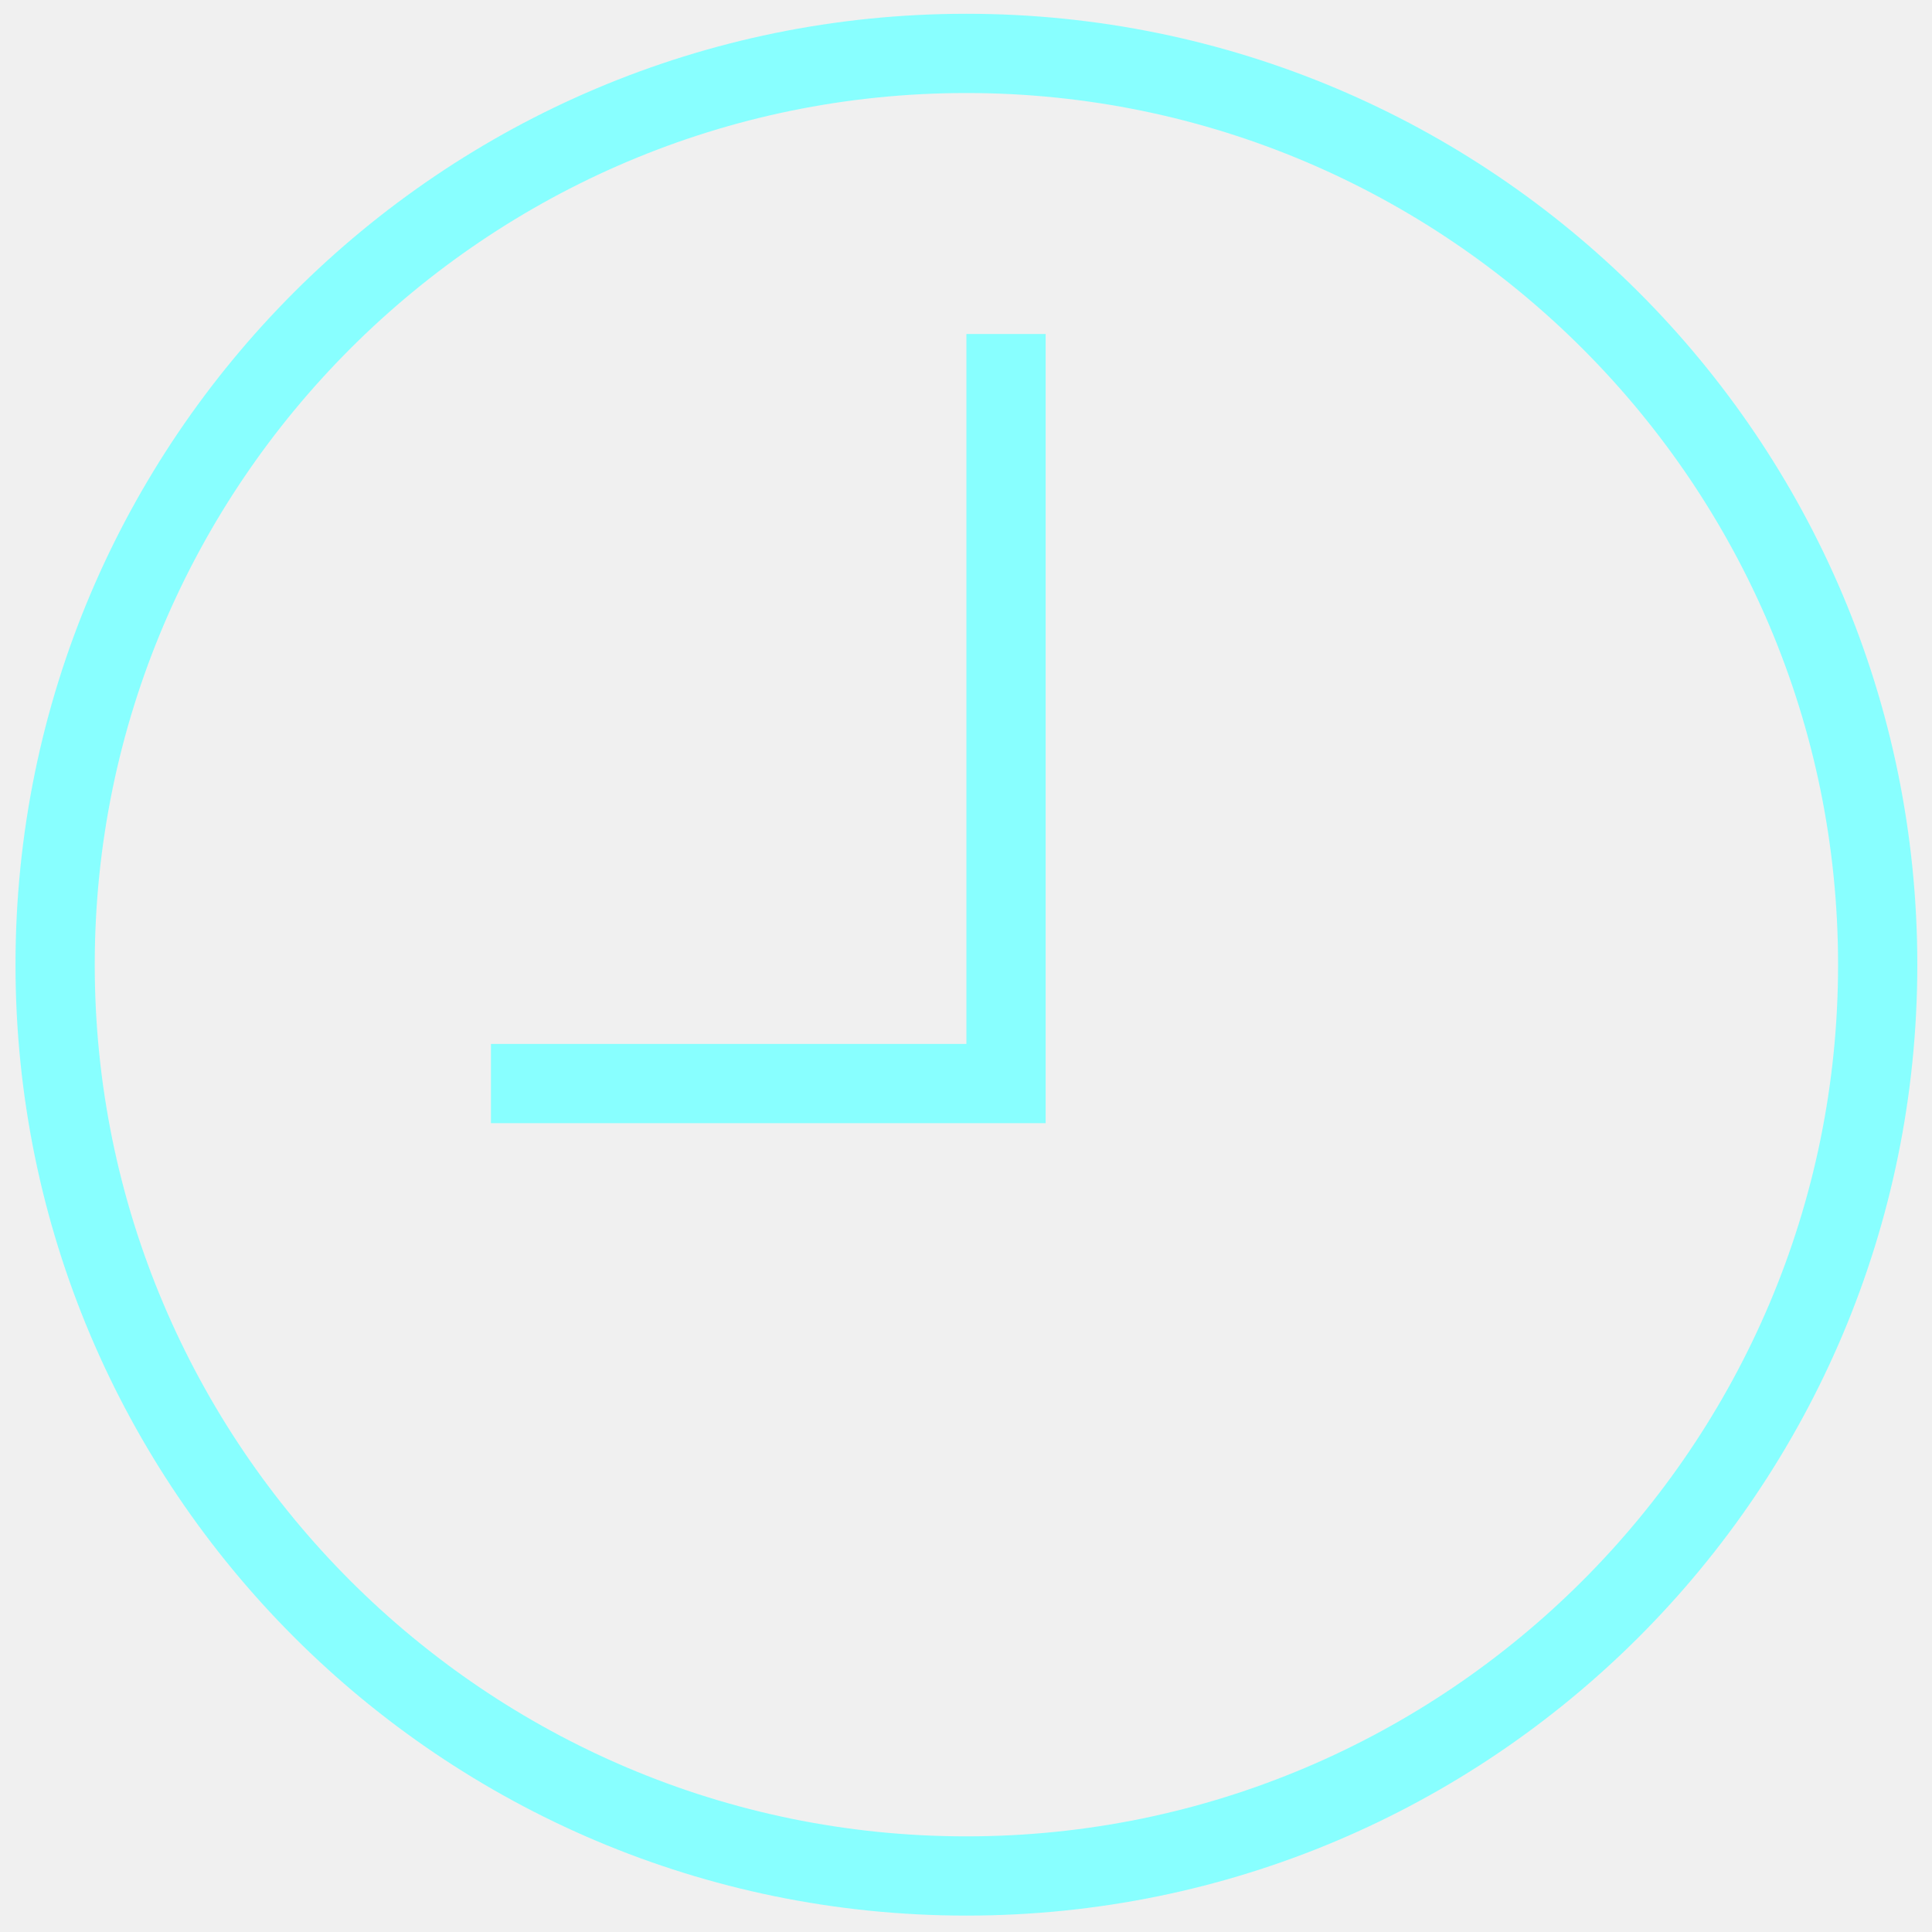
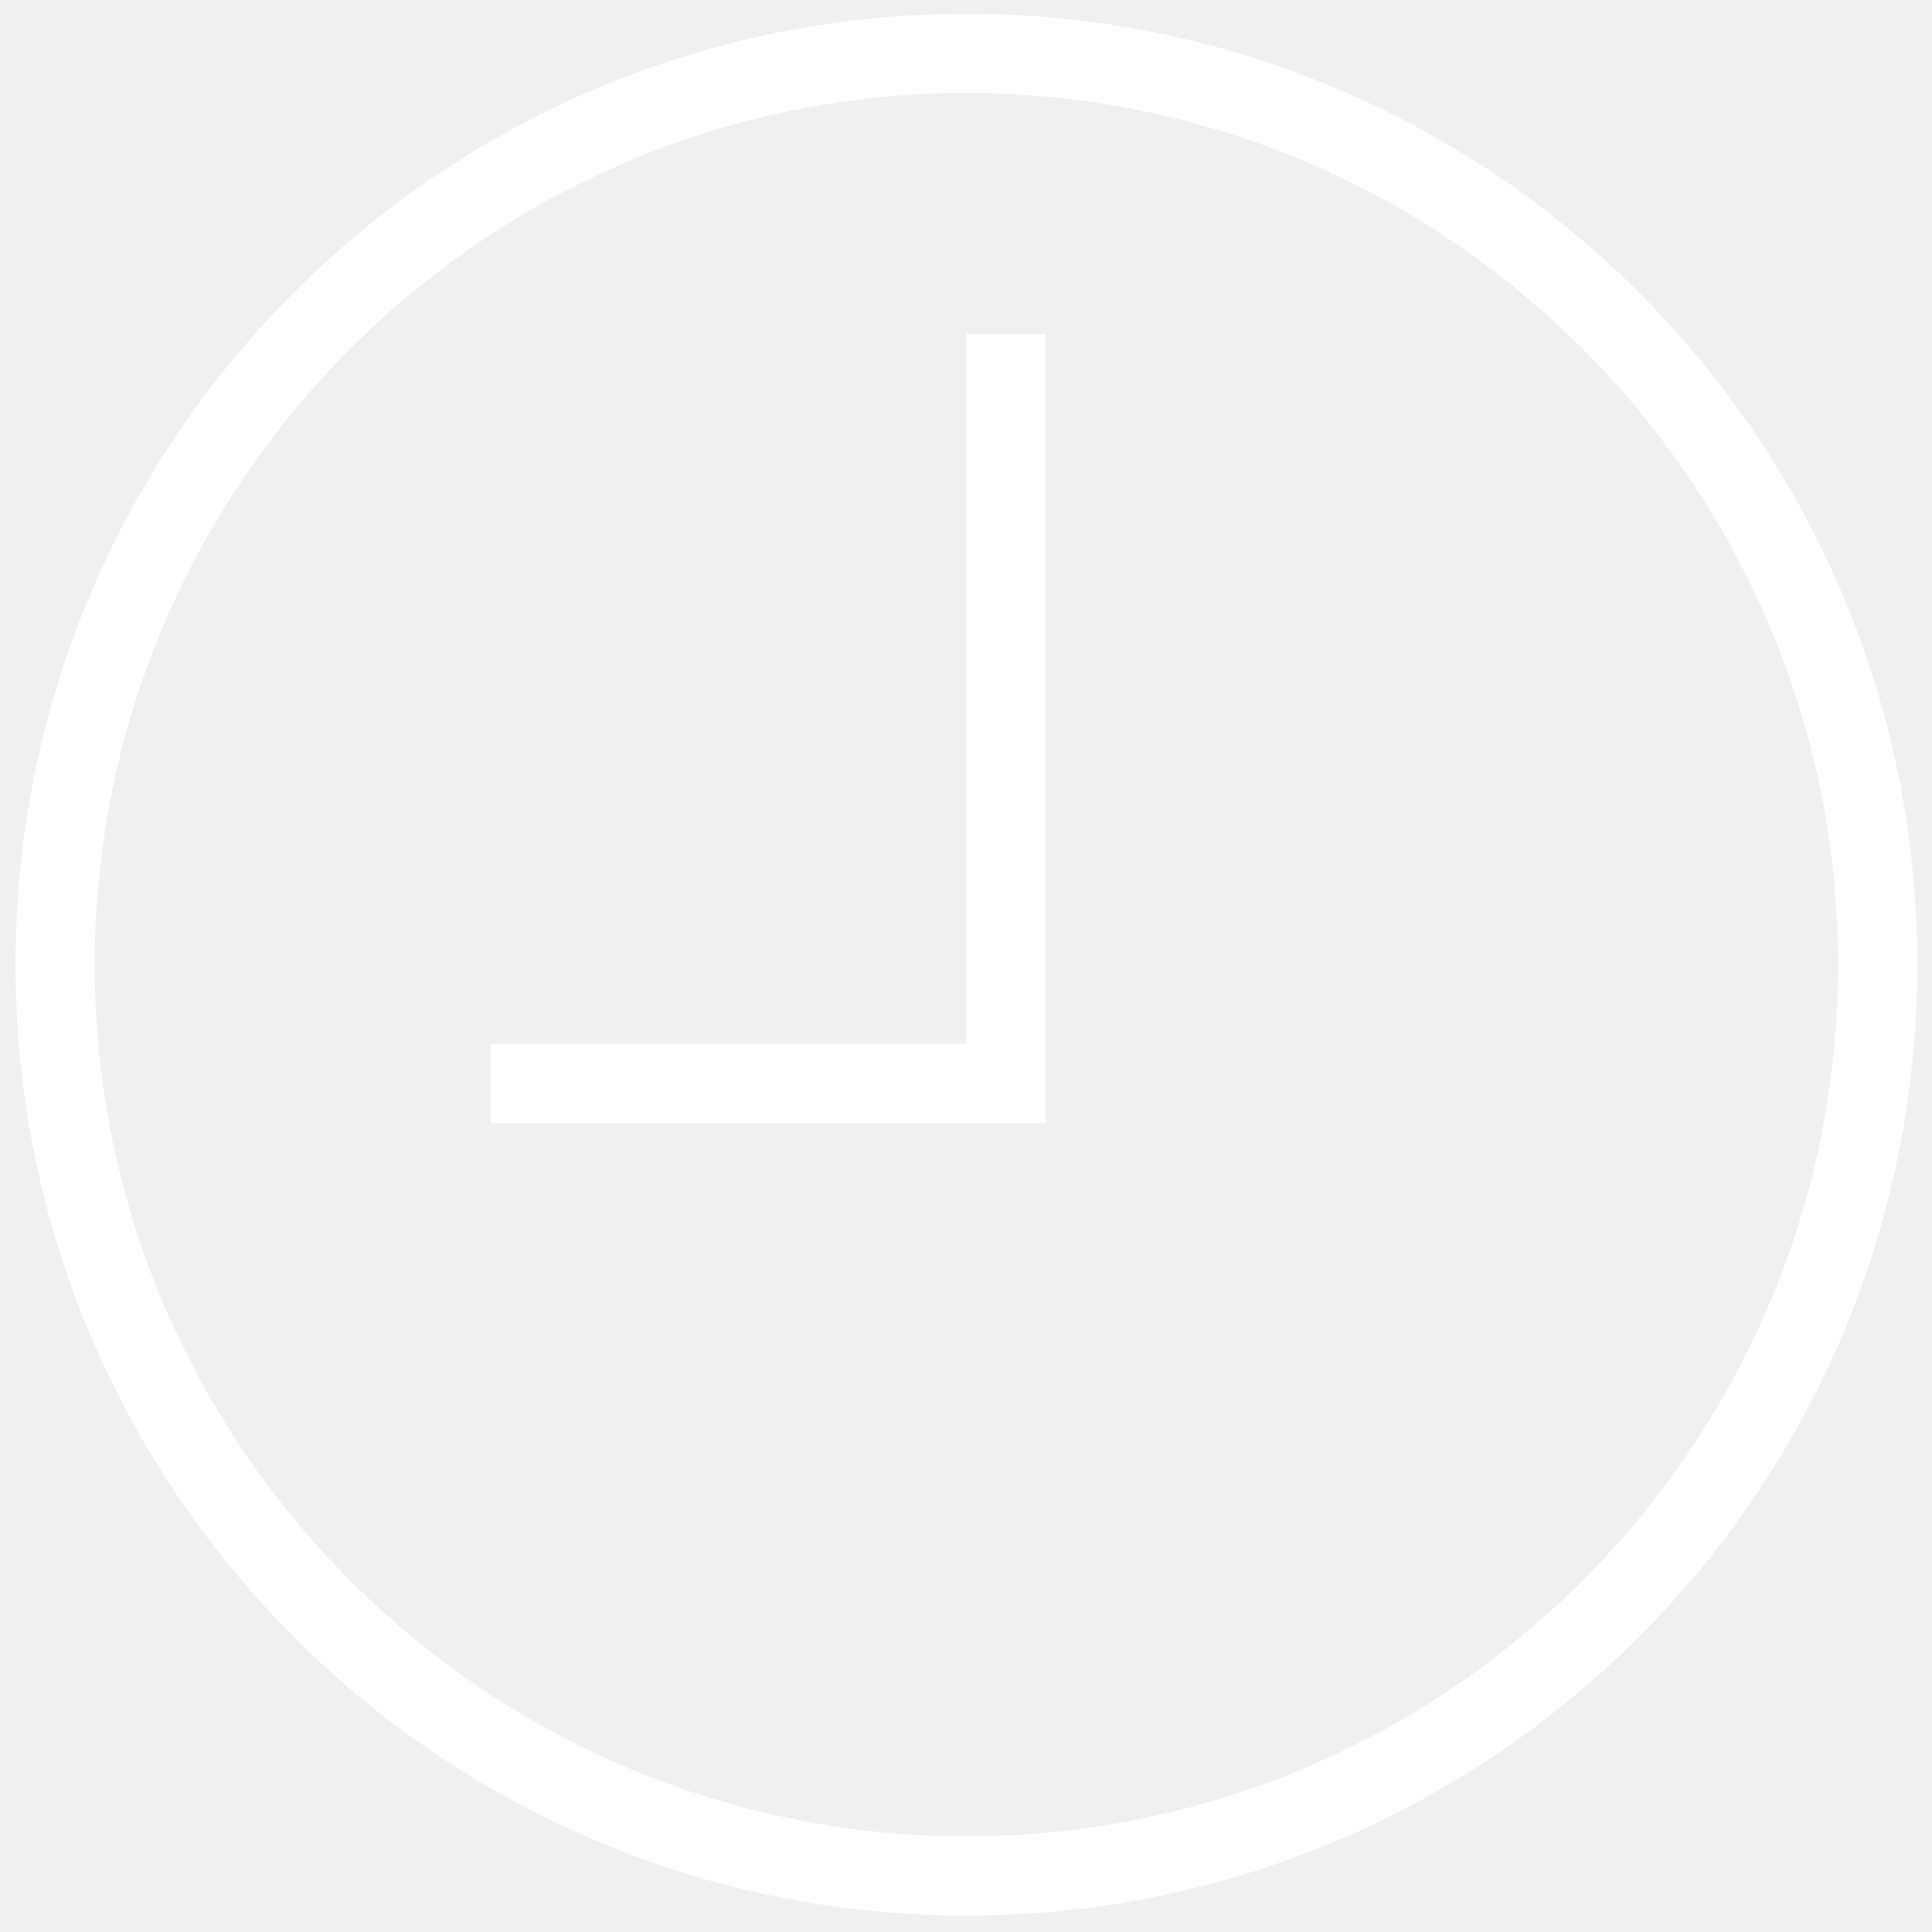
<svg xmlns="http://www.w3.org/2000/svg" viewBox="0 0 512 512">
-   <g fill="#8ff">
+   <g fill="#fff">
    <path d="M256.108 3.652c-139.166 0-252 112.834-252 252 0 139.167 112.834 252 252 252s252-112.833 252-252c0-139.166-112.834-252-252-252zm0 483c-127.374 0-231-103.626-231-231 0-127.373 103.626-231 231-231s231 103.627 231 231c0 127.375-103.625 231-231 231z" />
    <path d="M256.108 276.652h-126v21h147V88.514h-21" />
  </g>
</svg>
